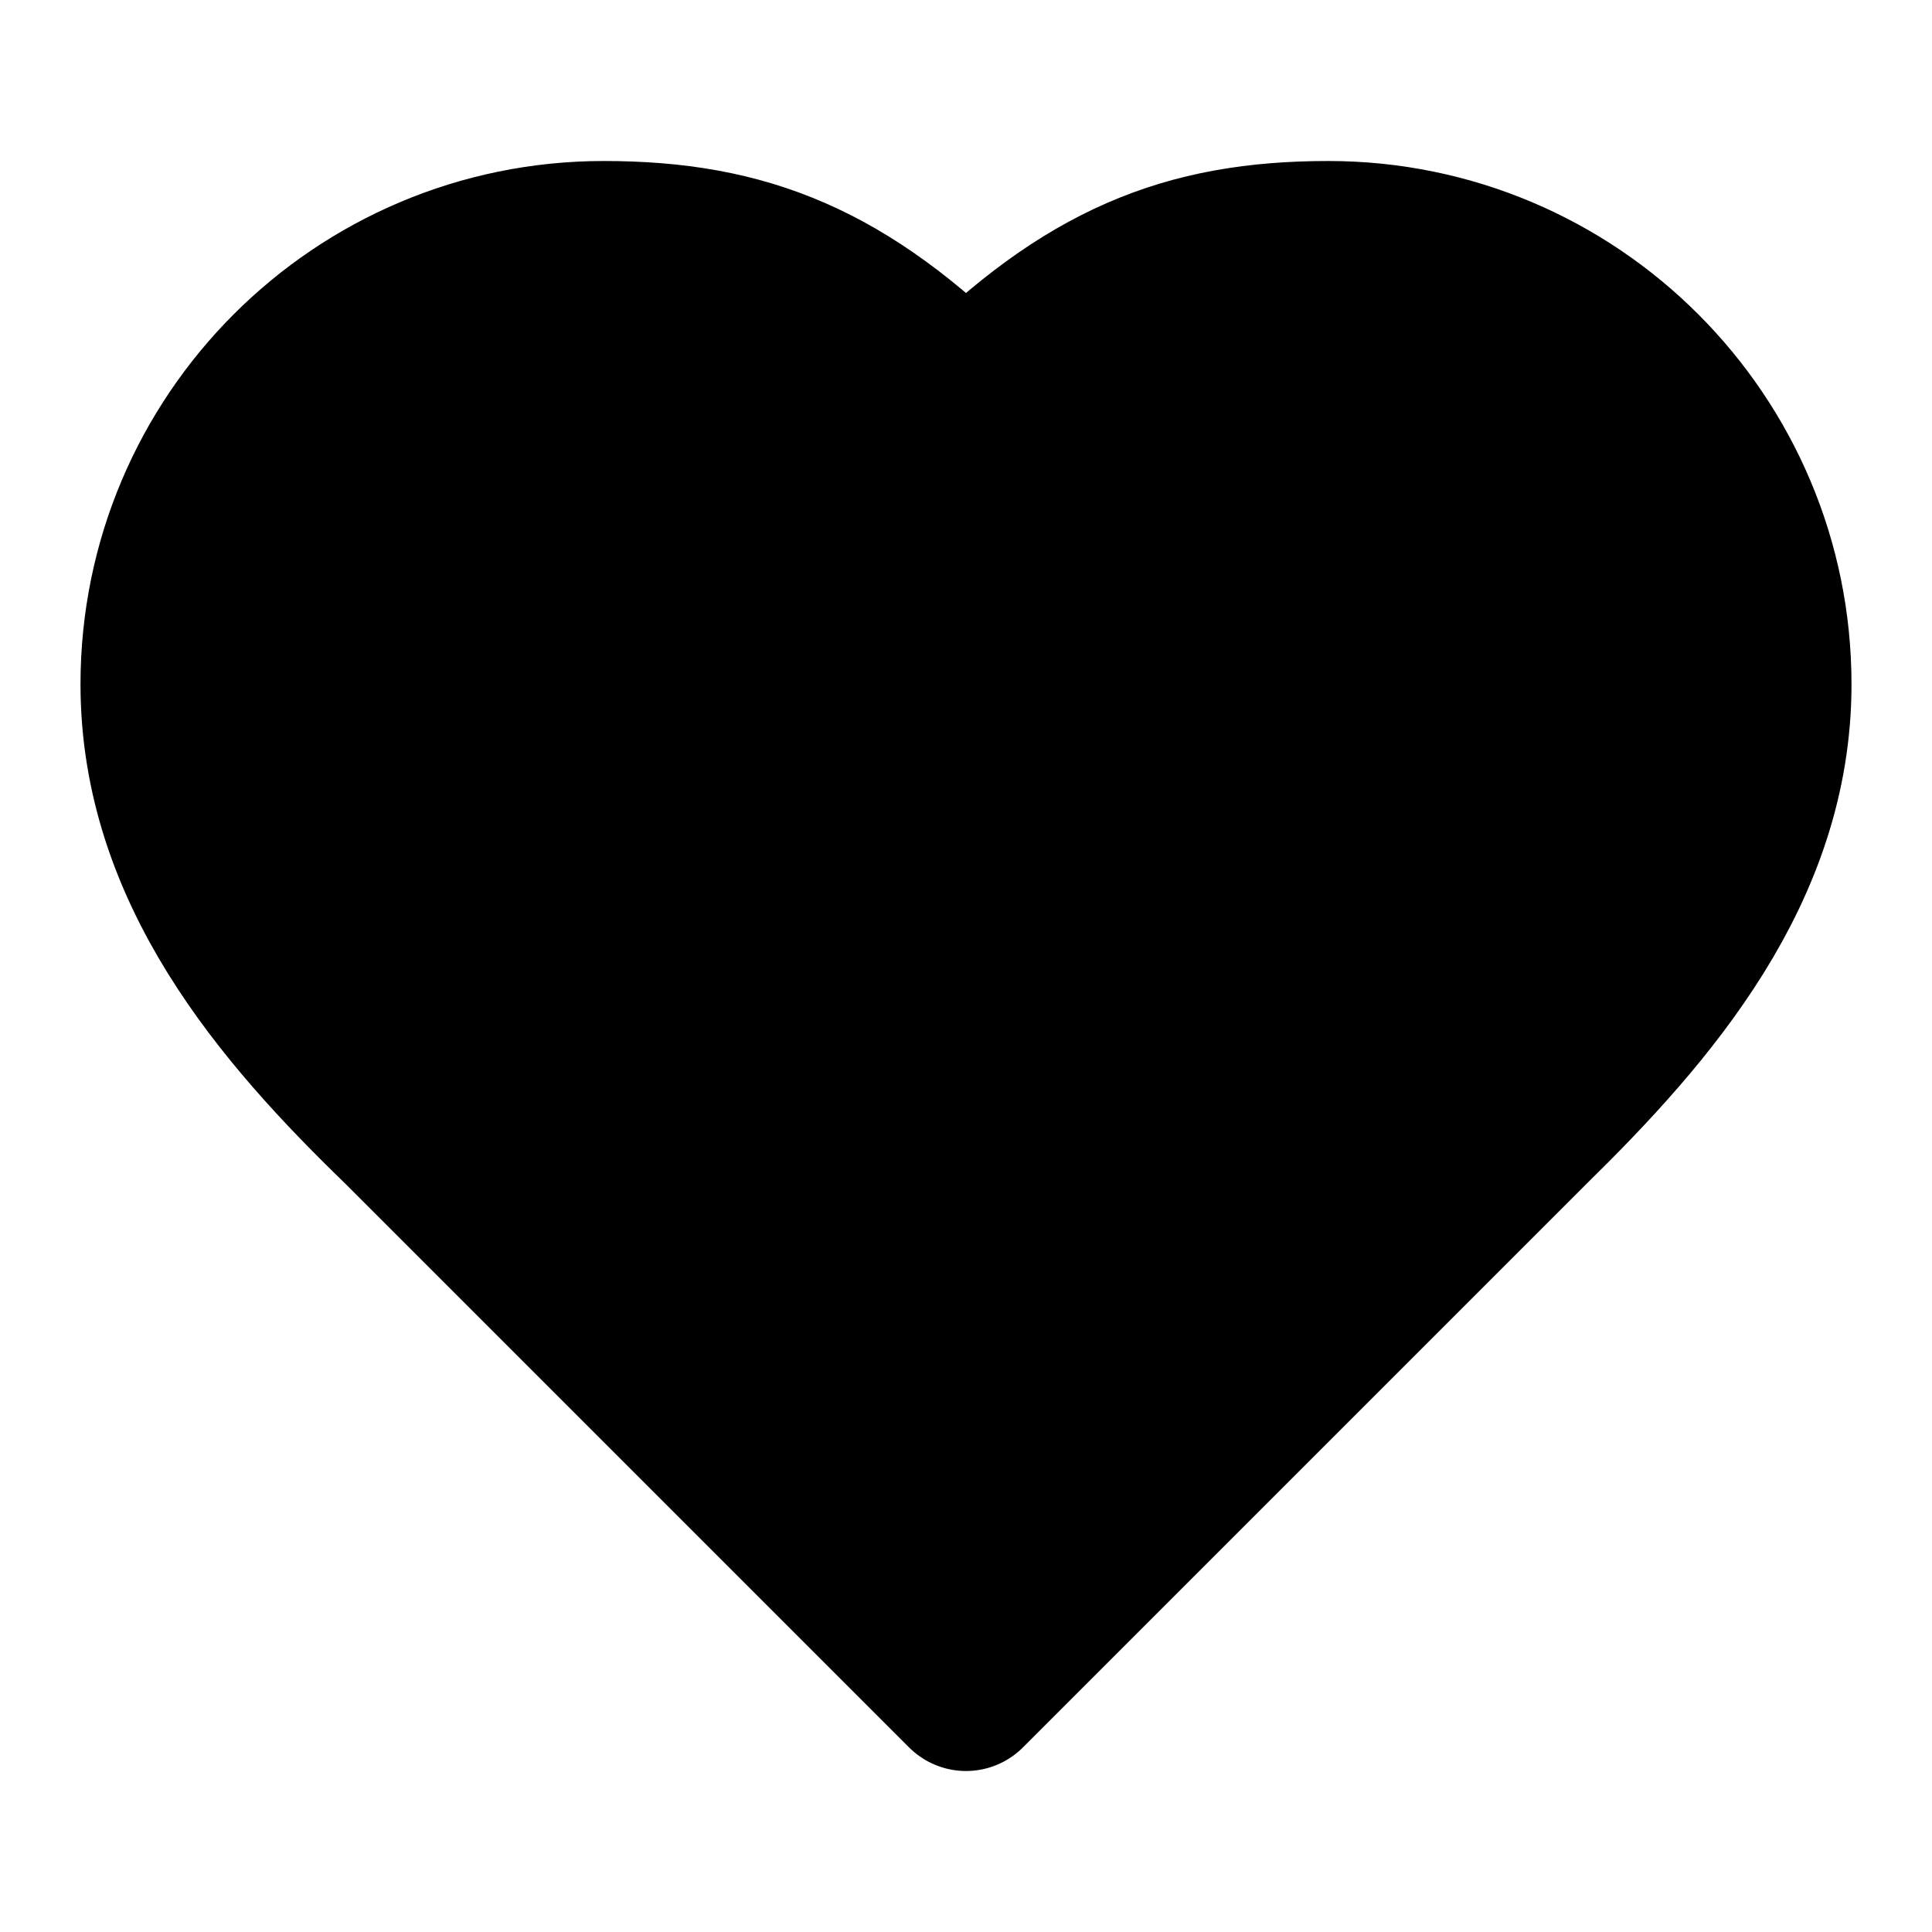
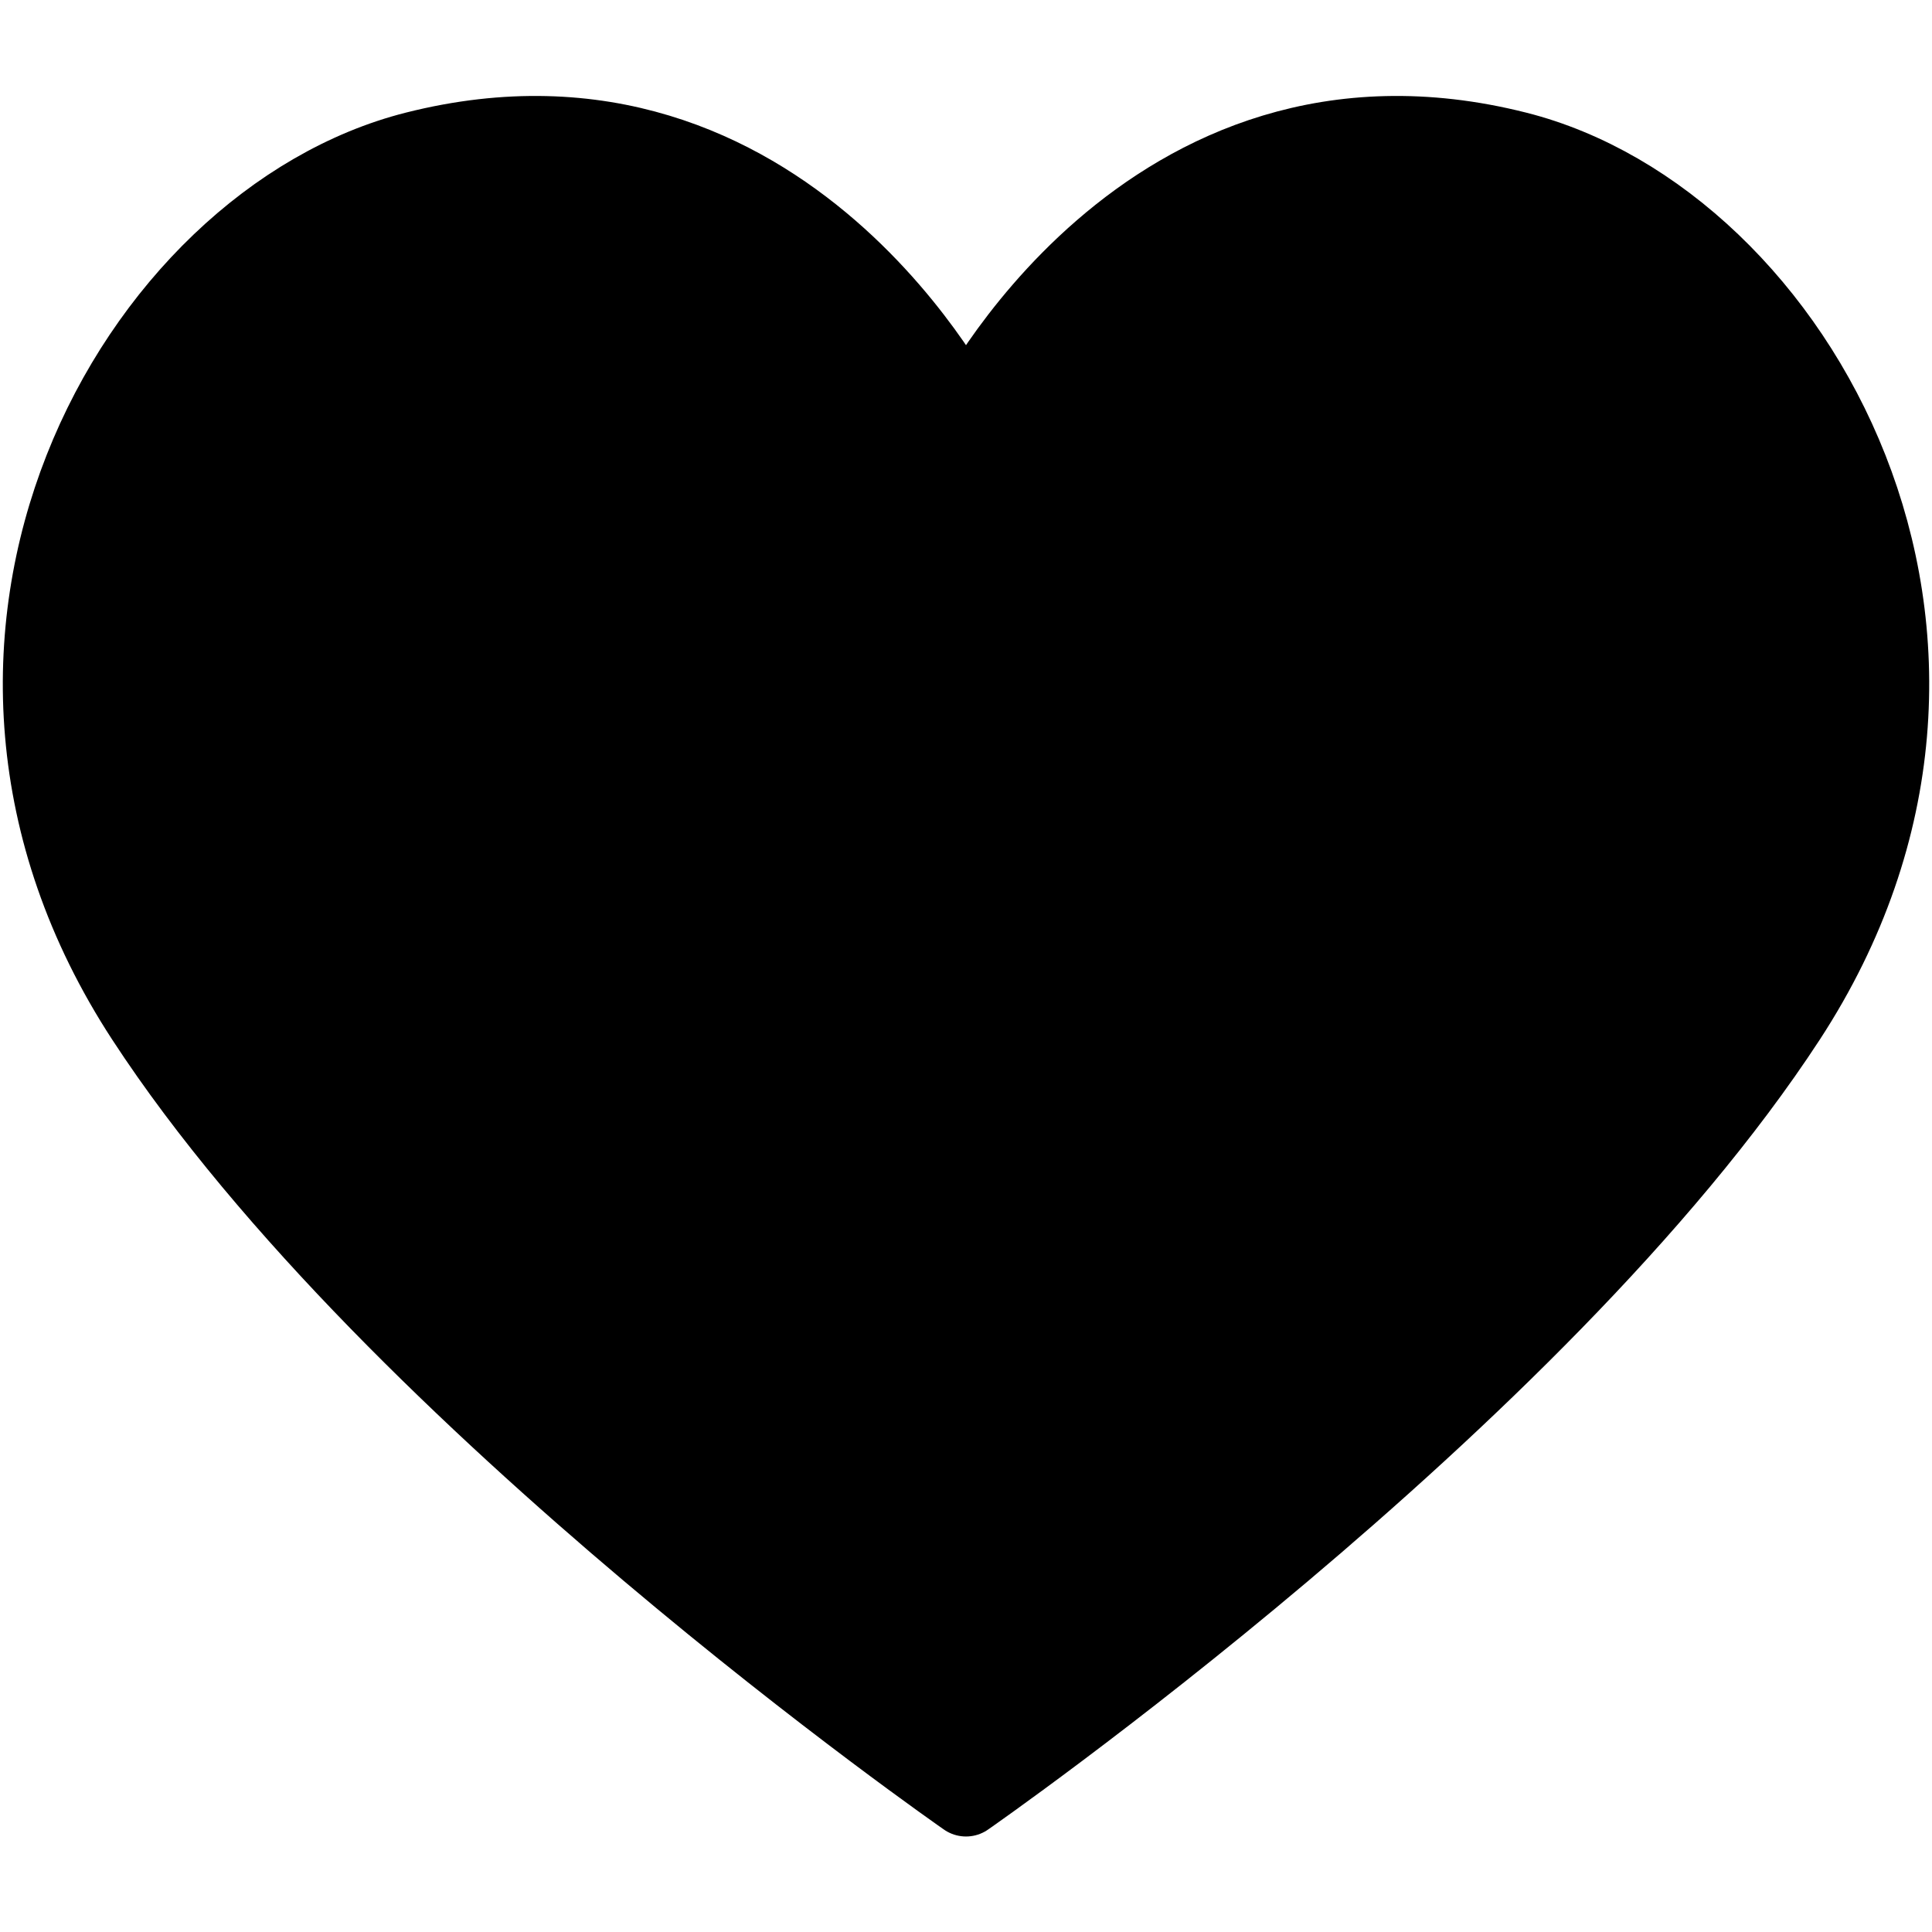
- <svg xmlns="http://www.w3.org/2000/svg" width="24" height="24" viewBox="0 0 24 24" fill="currentColor" stroke="currentColor" stroke-width="2" stroke-linecap="round" stroke-linejoin="round">
-   <path d="M19 14c1.49-1.46 3-3.21 3-5.5A5.5 5.5 0 0 0 16.5 3c-1.76 0-3 .5-4.5 2-1.5-1.5-2.74-2-4.5-2A5.5 5.5 0 0 0 2 8.5c0 2.3 1.5 4.05 3 5.5l7 7Z" />
+ <svg xmlns="http://www.w3.org/2000/svg" width="800px" height="800px" viewBox="0 -3.71 75.17 75.17">
+   <path d="M117.606,280.375s22.263-15.459,31.959-30.318c9.6-14.708.354-31.054-10.533-33.8-14.457-3.65-21.426,10.478-21.426,10.478s-6.968-14.128-21.425-10.478c-10.888,2.748-20.132,19.094-10.534,33.8C95.343,264.916,117.606,280.375,117.606,280.375Z" transform="translate(-80.021 -214.131)" fill="currentColor" stroke="currentColor" stroke-linejoin="round" stroke-width="3" />
</svg>
